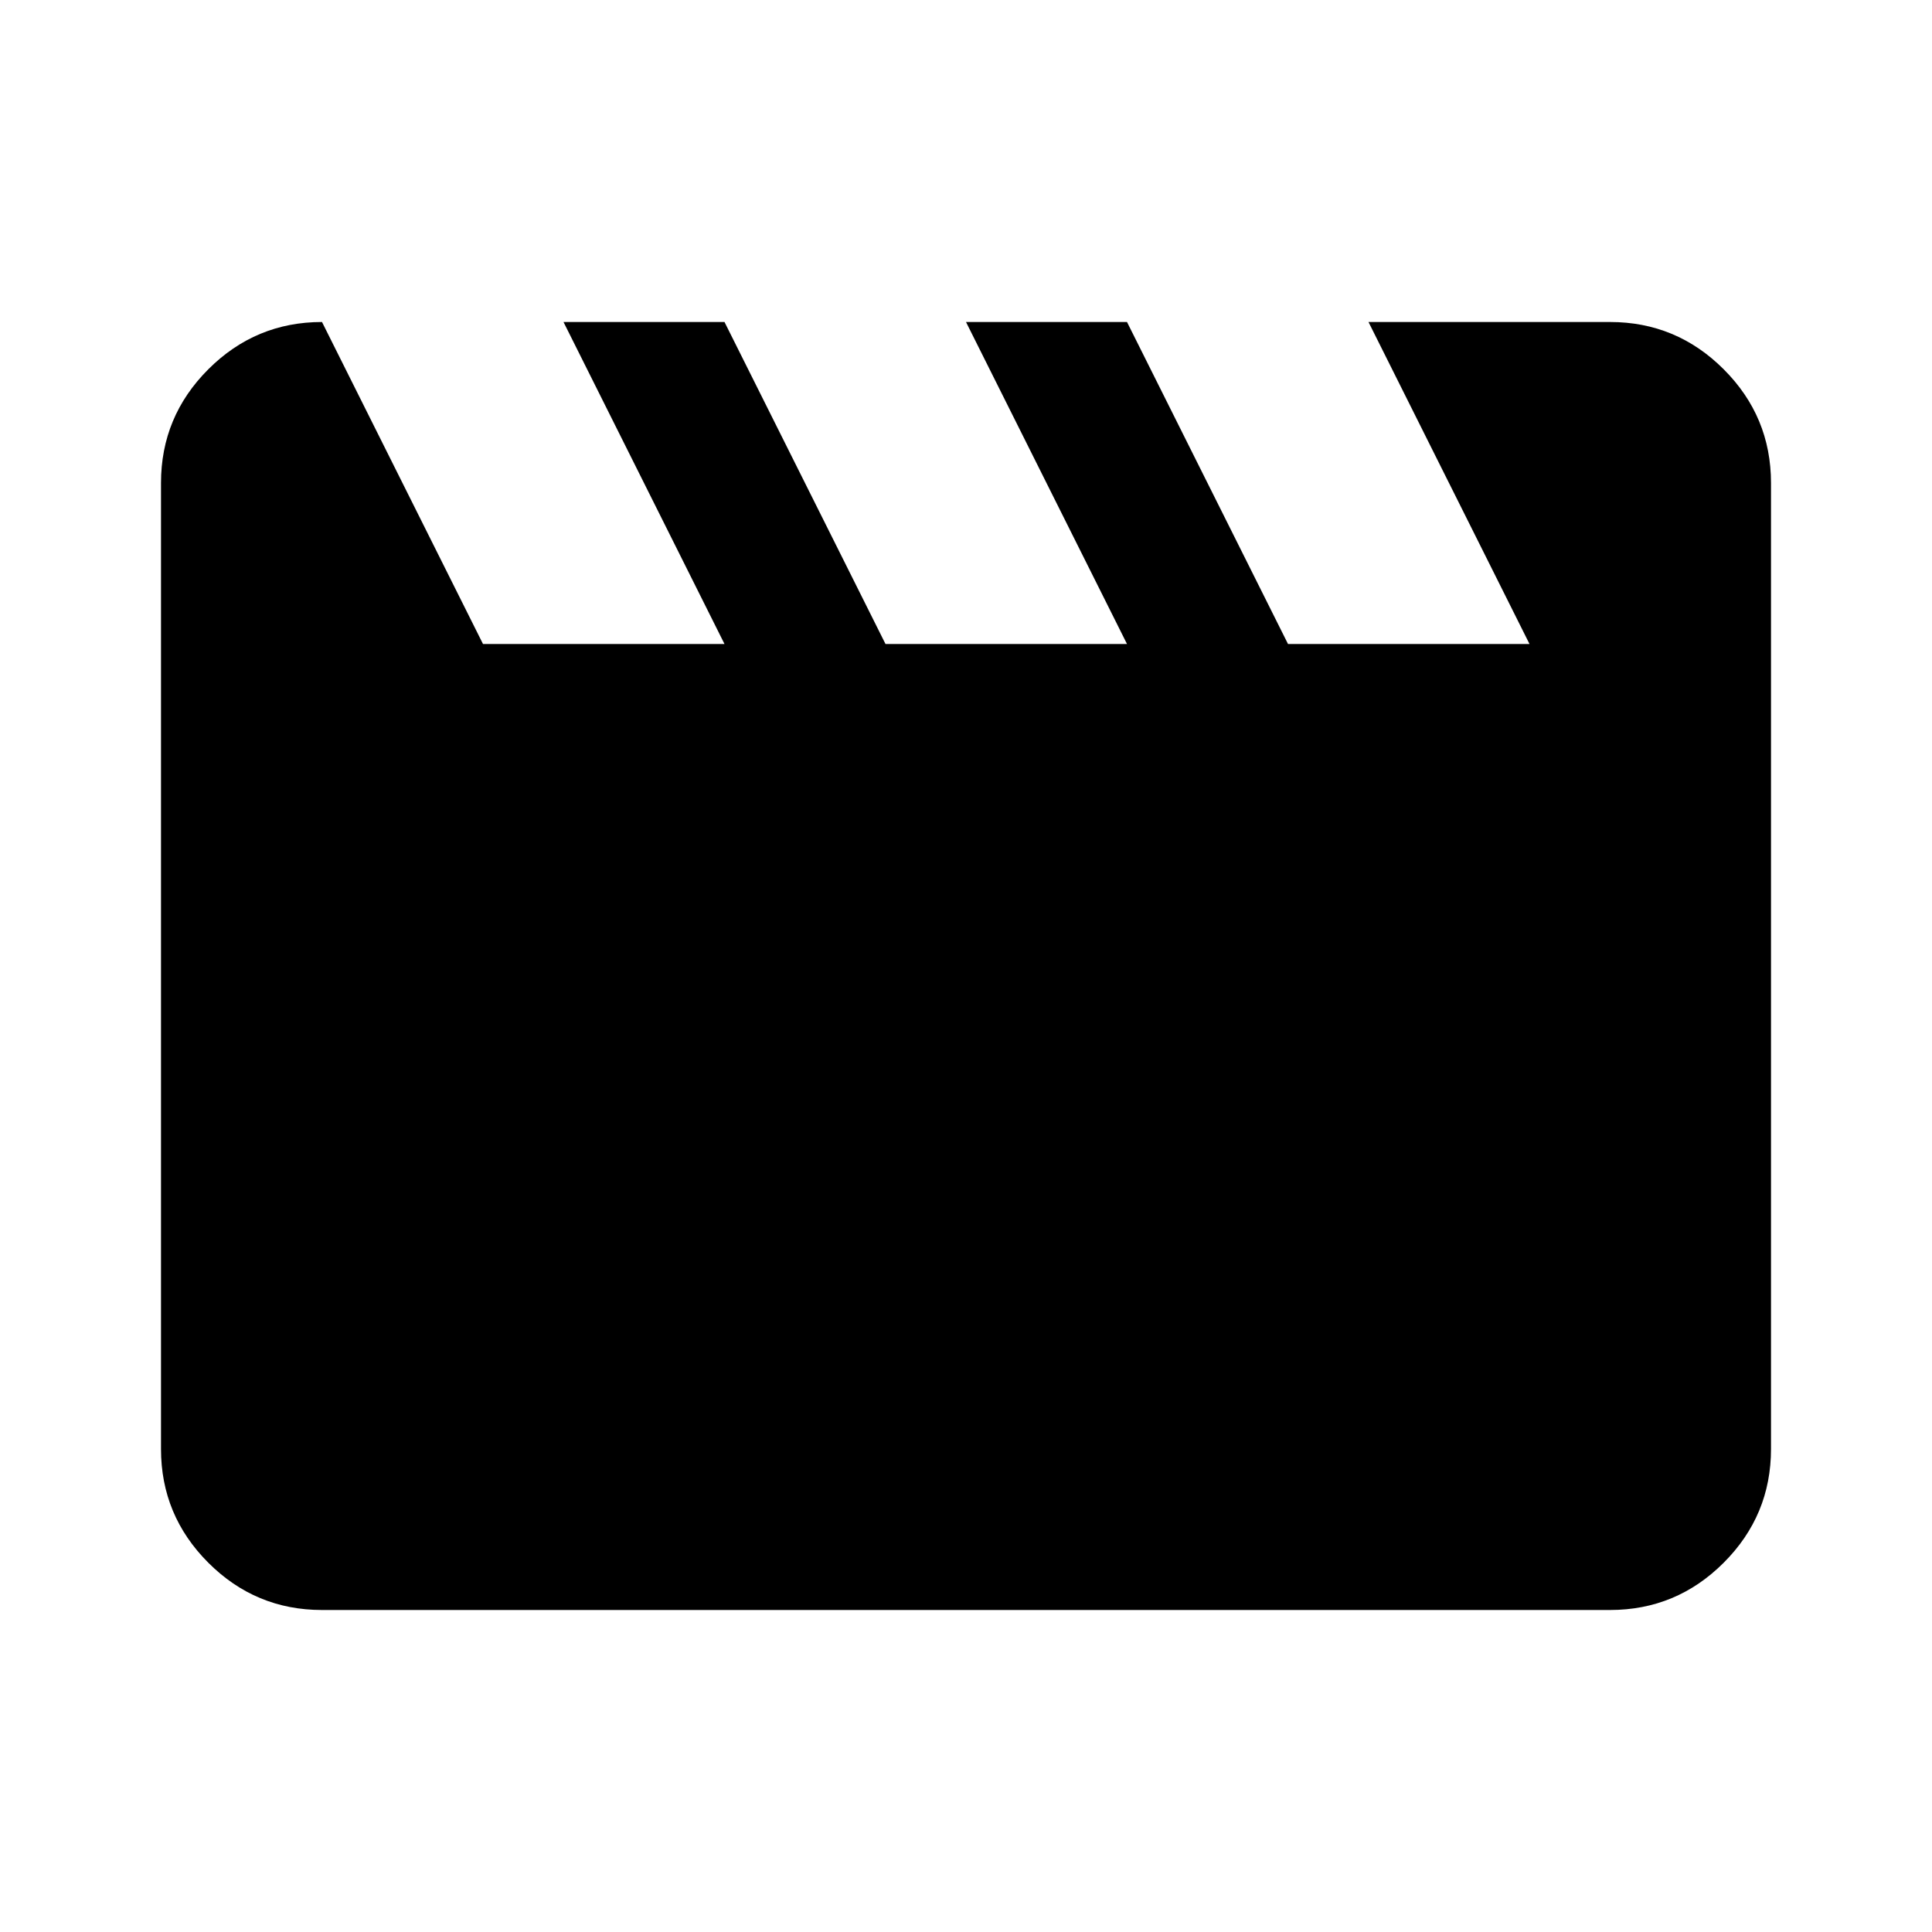
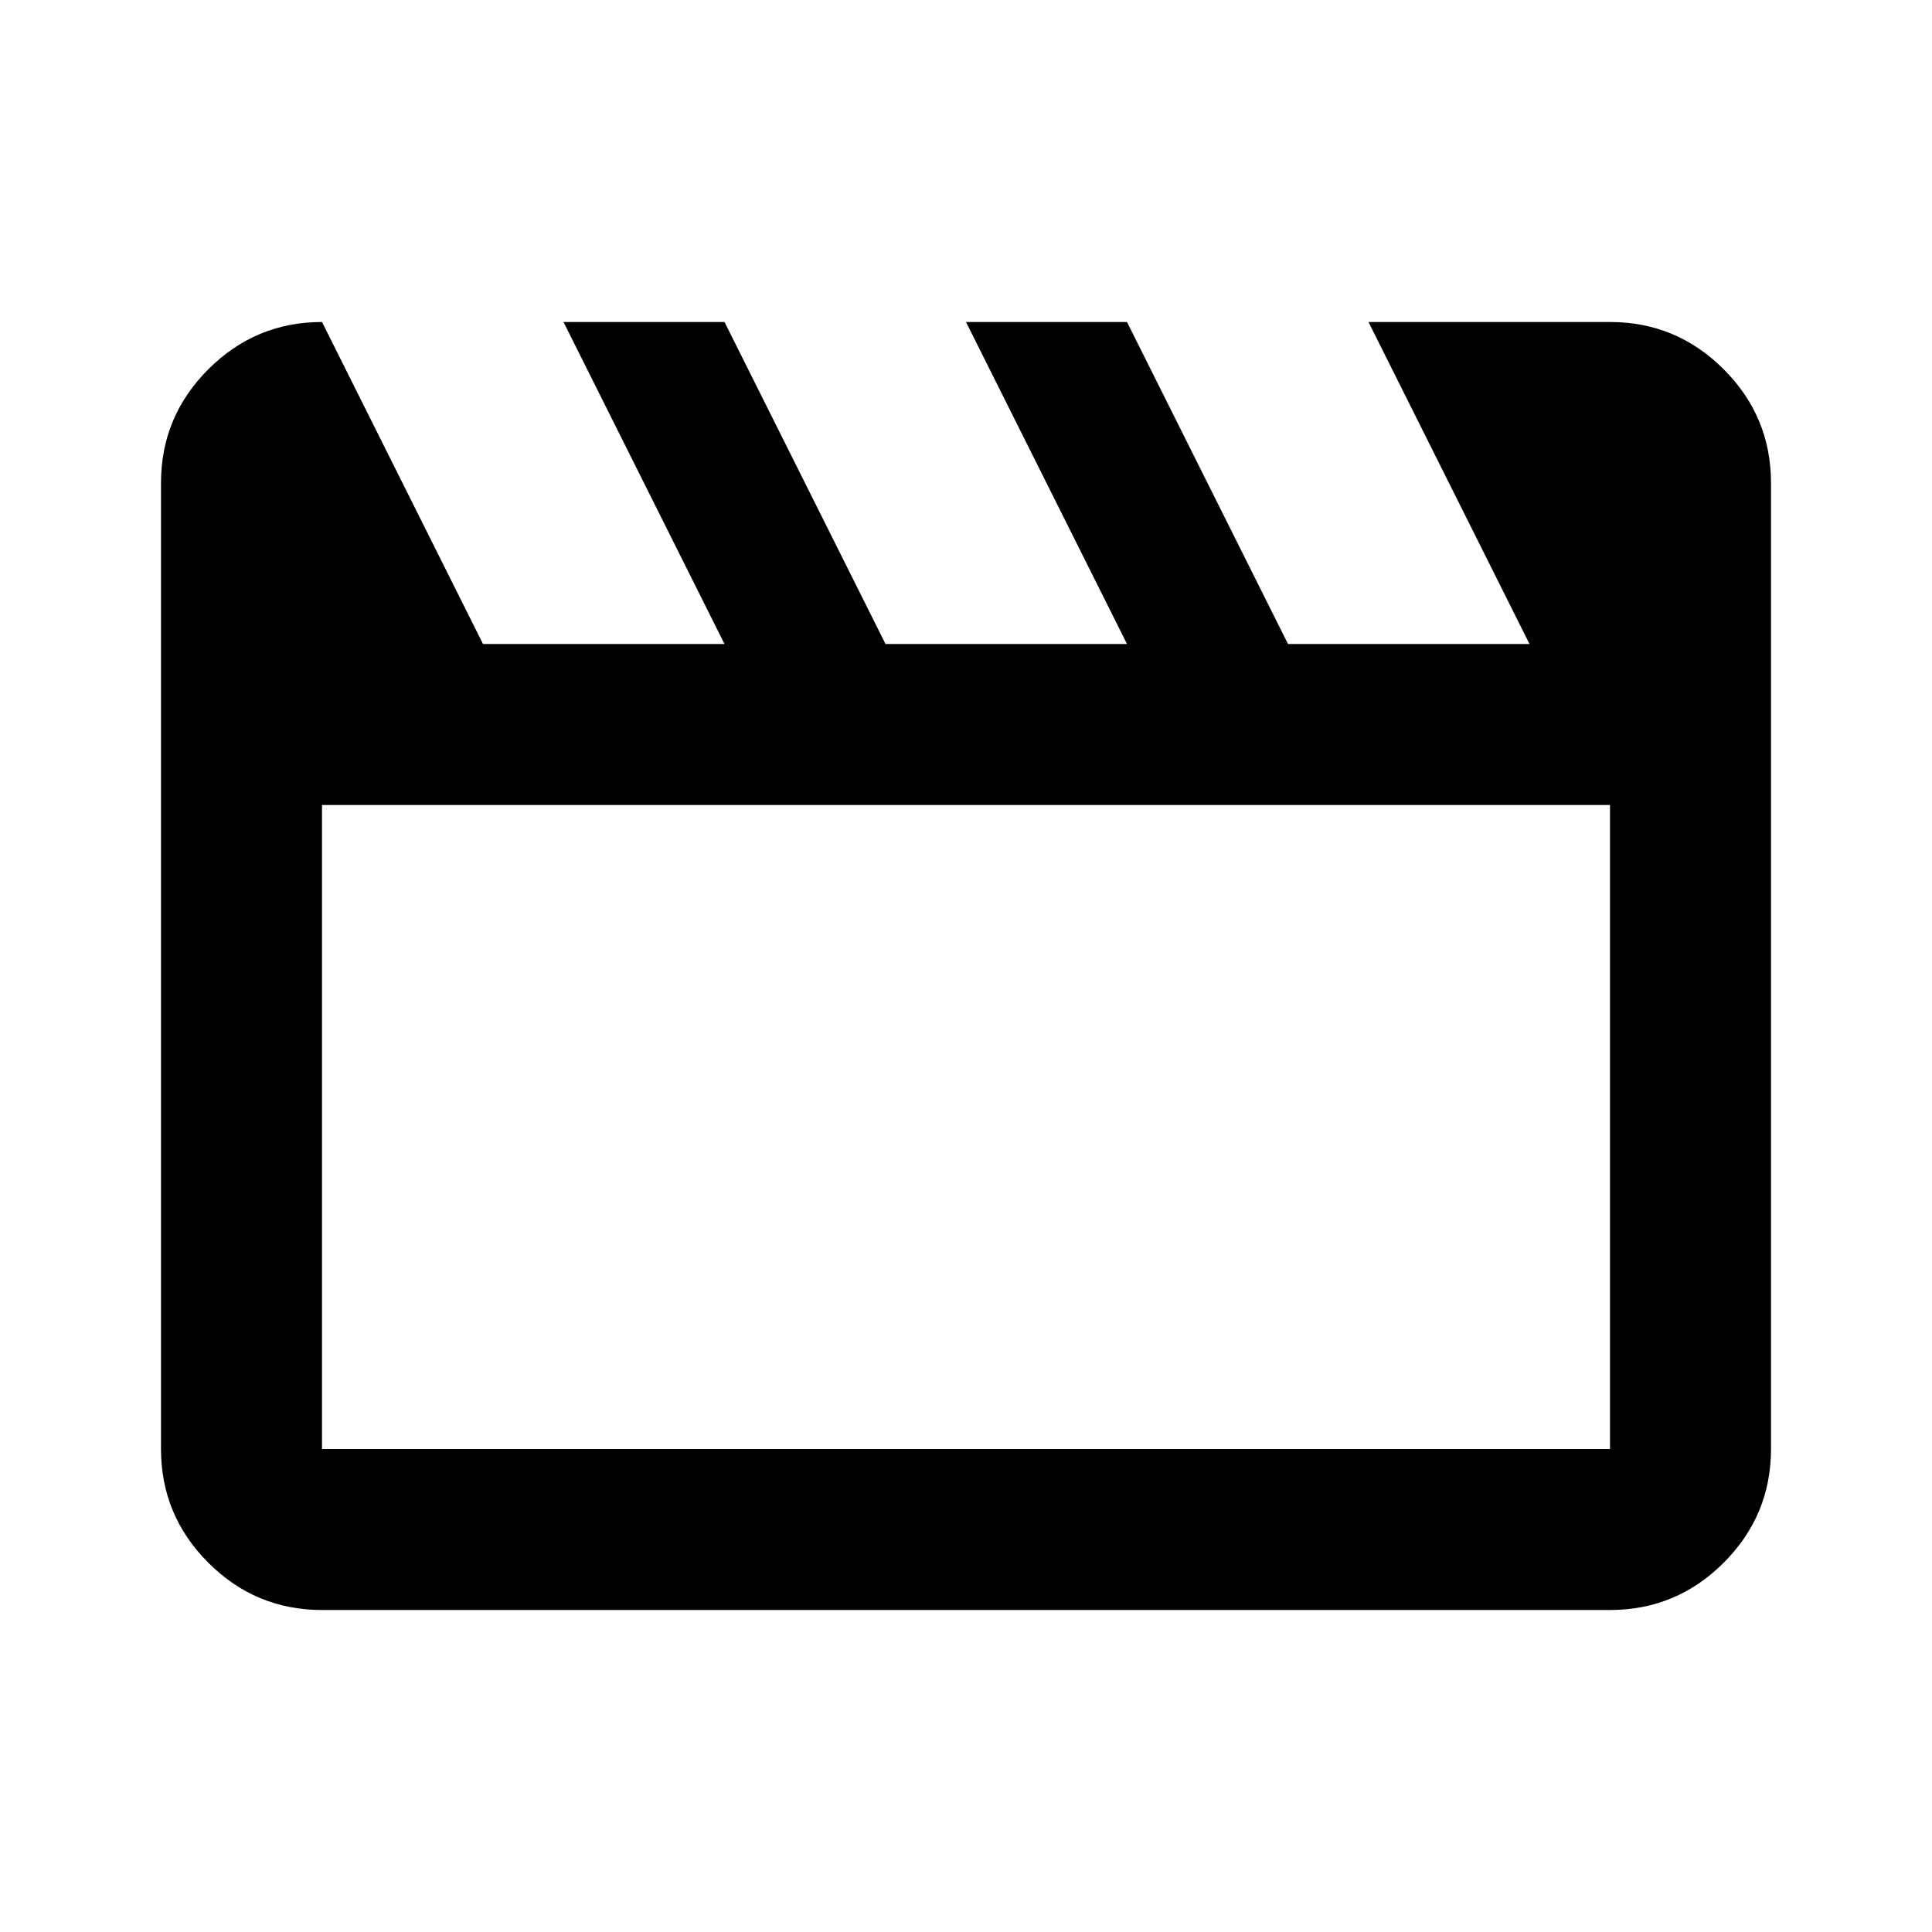
<svg xmlns="http://www.w3.org/2000/svg" height="24px" viewBox="0 -960 960 960" width="24px">
-   <path d="m160-800 80 160h120l-80-160h80l80 160h120l-80-160h80l80 160h120l-80-160h120q33 0 56.5 23.5T880-720v480q0 33-23.5 56.5T800-160H160q-33 0-56.5-23.5T80-240v-480q0-33 23.5-56.5T160-800Z" />
+   <path d="m160-800 80 160h120l-80-160h80l80 160h120l-80-160h80l80 160h120l-80-160h120q33 0 56.5 23.5T880-720v480q0 33-23.5 56.5T800-160H160q-33 0-56.5-23.5T80-240v-480q0-33 23.5-56.5T160-800Zm0 240v320h640v-320H160Zm0 0v320-320Z" />
</svg>
